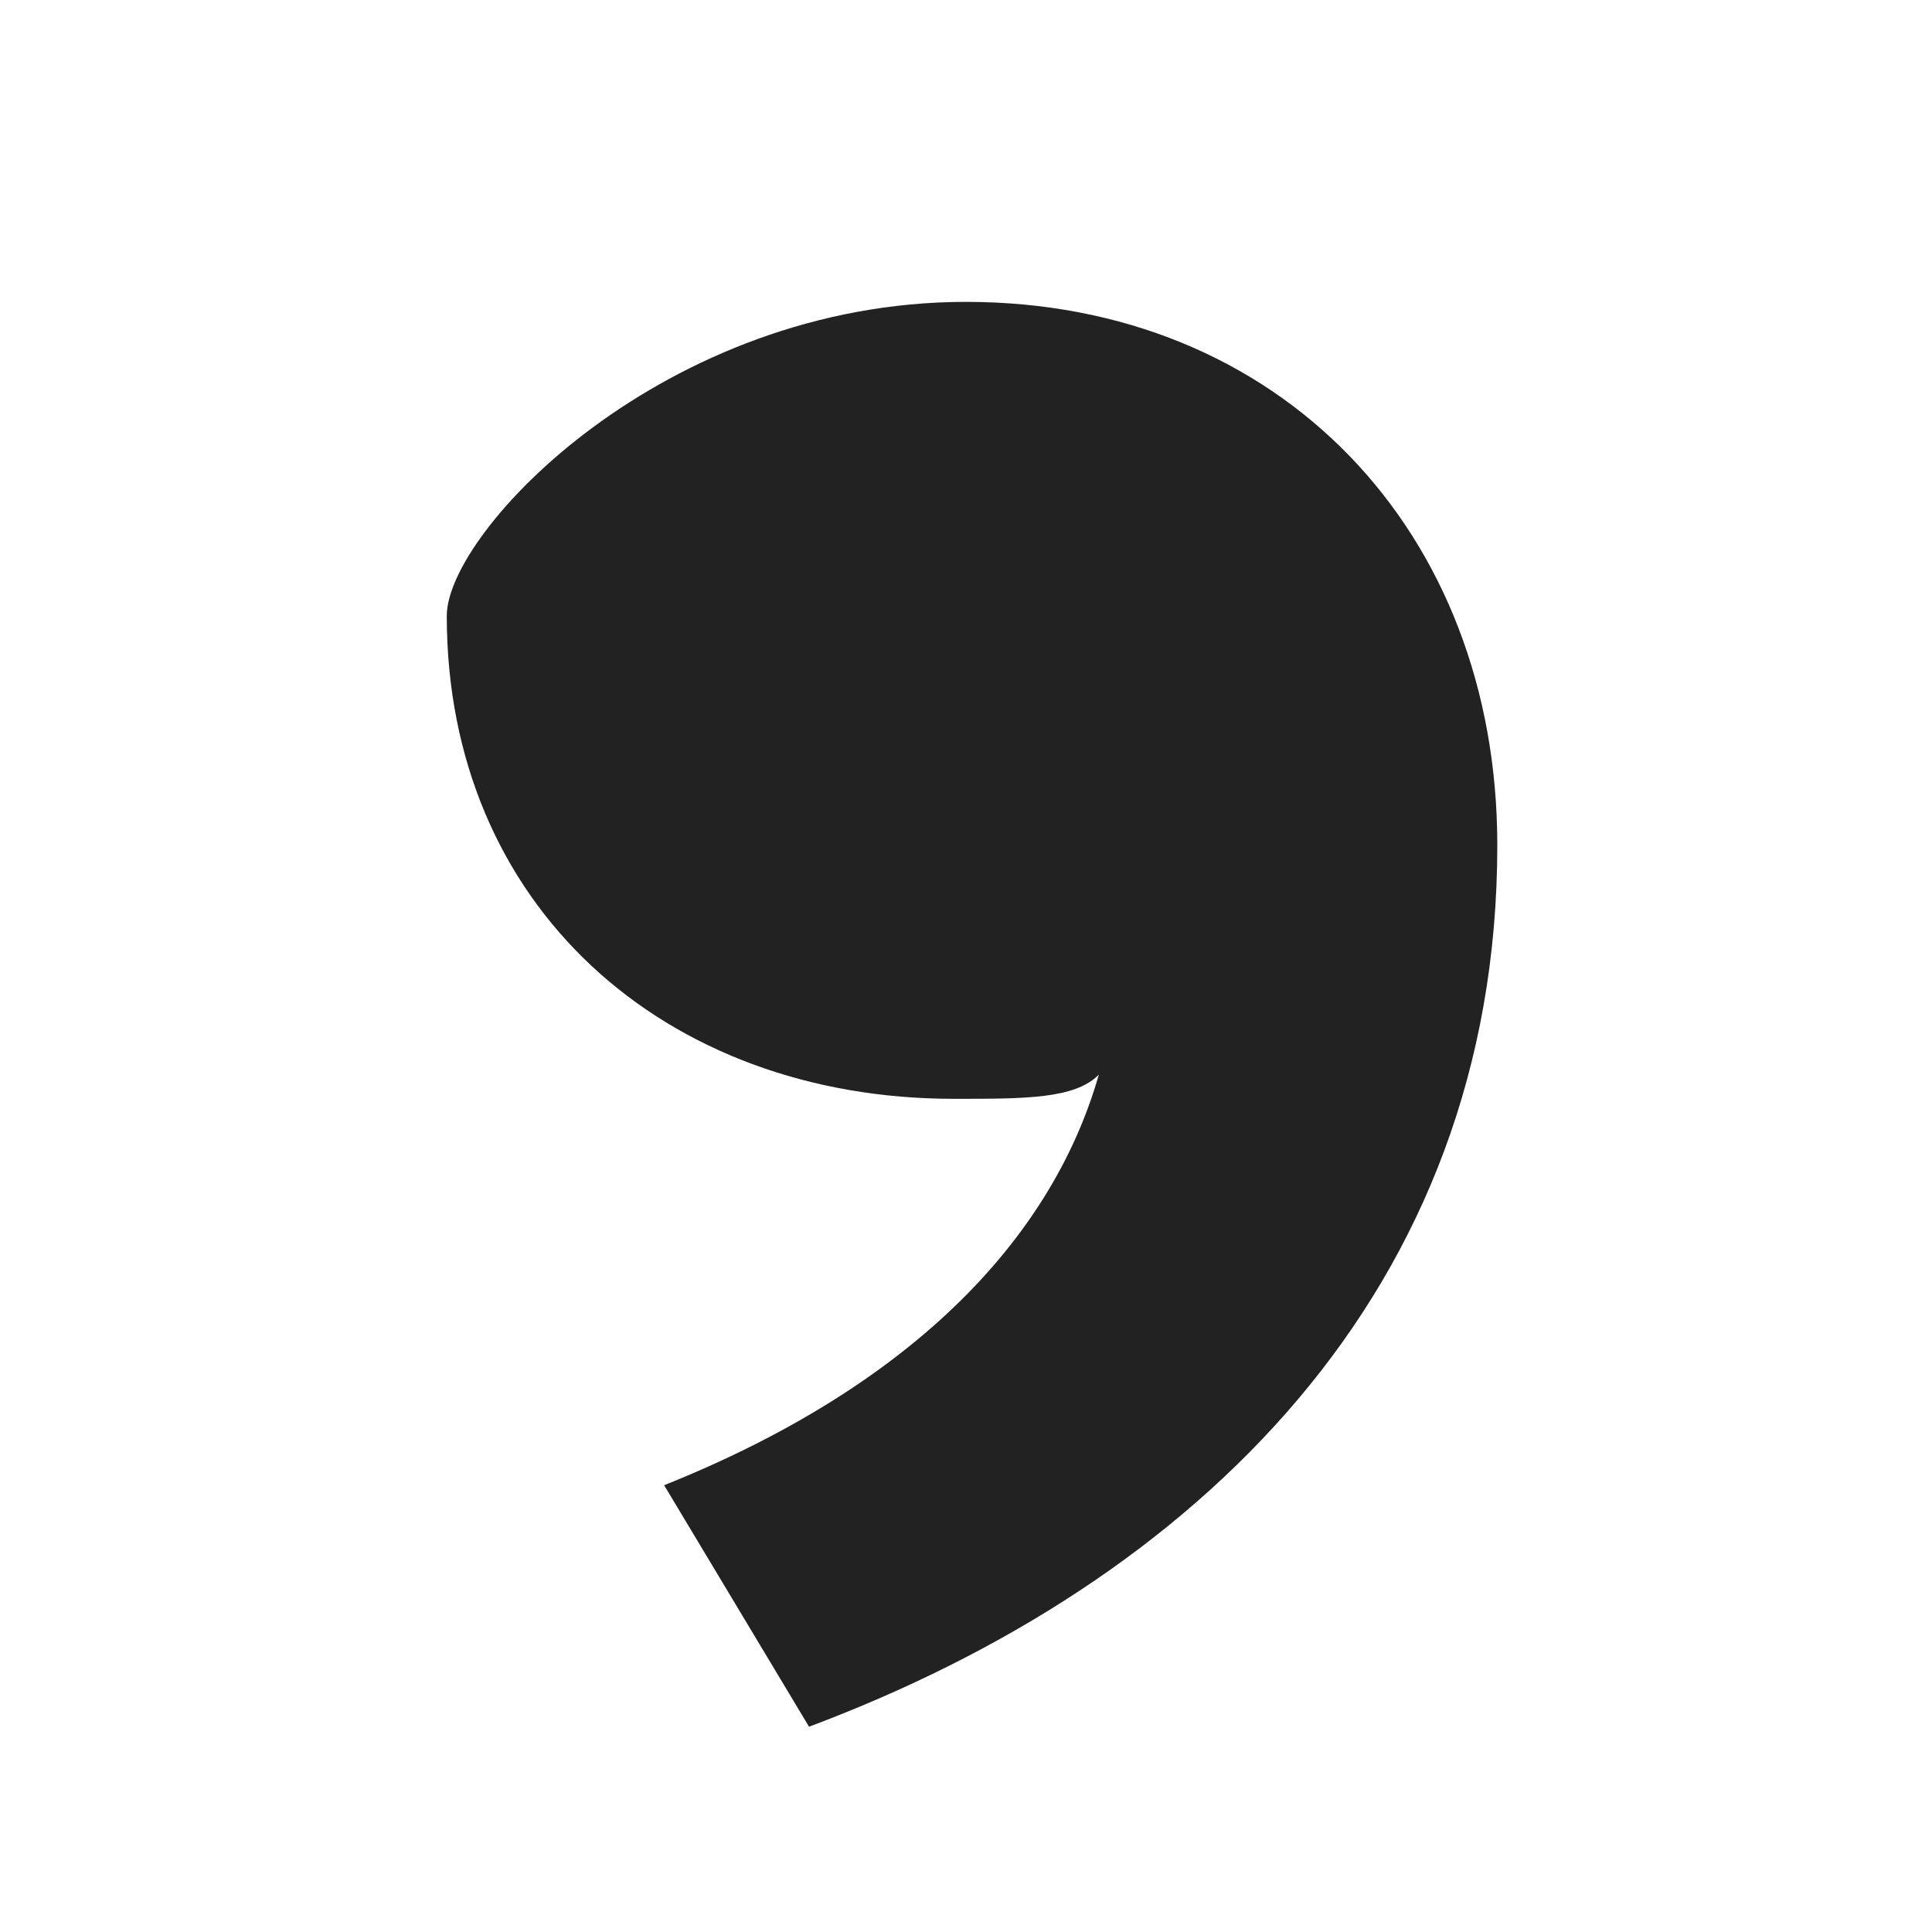
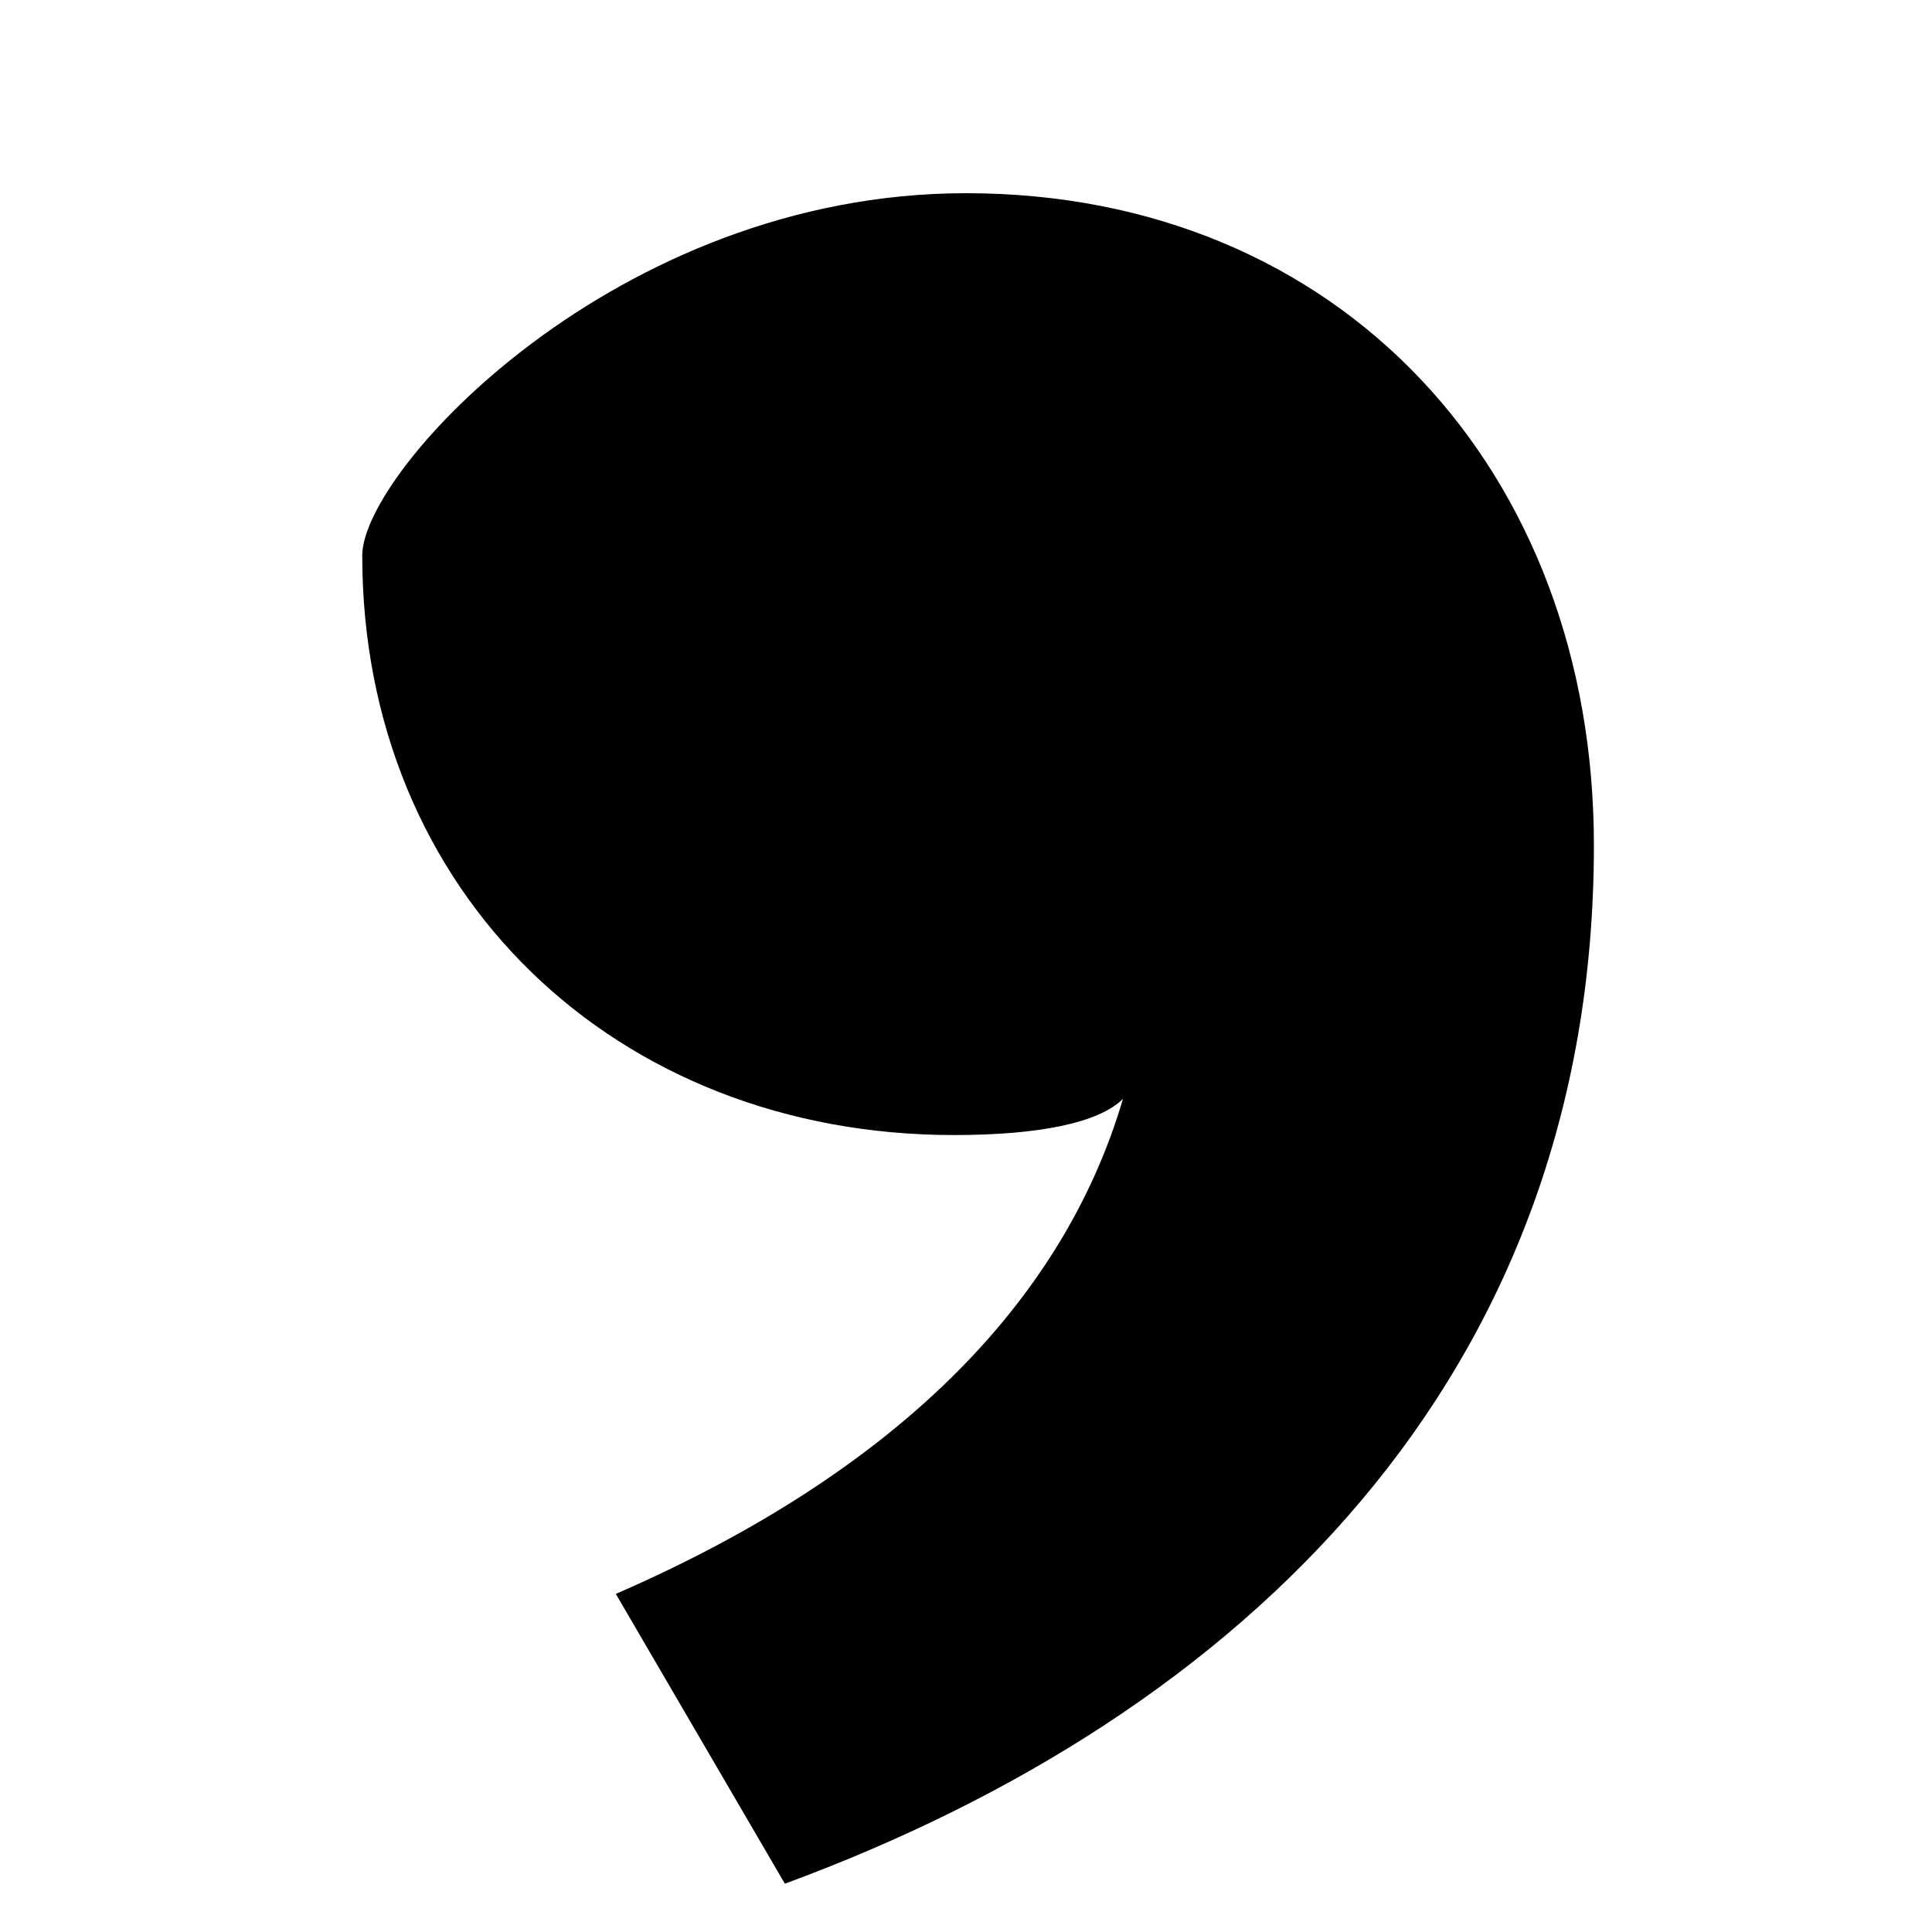
<svg xmlns="http://www.w3.org/2000/svg" width="16" height="16" viewBox="0 0 16 16">
-   <path d="M8 2.5c2.6 0 4.4 1.9 4.4 4.5 0 3.7-2.5 6.1-5.7 7.3l-1.2-2c2-0.8 3.2-2 3.6-3.4-0.2 0.2-0.6 0.2-1.2 0.2-2.4 0-4.2-1.6-4.2-4C3.7 4.4 5.5 2.5 8 2.5z" fill="#222222" />
+   <path fill="#000000" d="M8 1.6c3.1 0 5.2 2.3 5.2 5.4 0 4.4-2.9 7.2-6.7 8.6l-1.4-2.4c2.3-1 3.7-2.4 4.2-4.1-0.2 0.2-0.7 0.3-1.4 0.3-2.8 0-4.9-2-4.9-4.8C3 3.9 5.1 1.6 8 1.6z" />
</svg>
